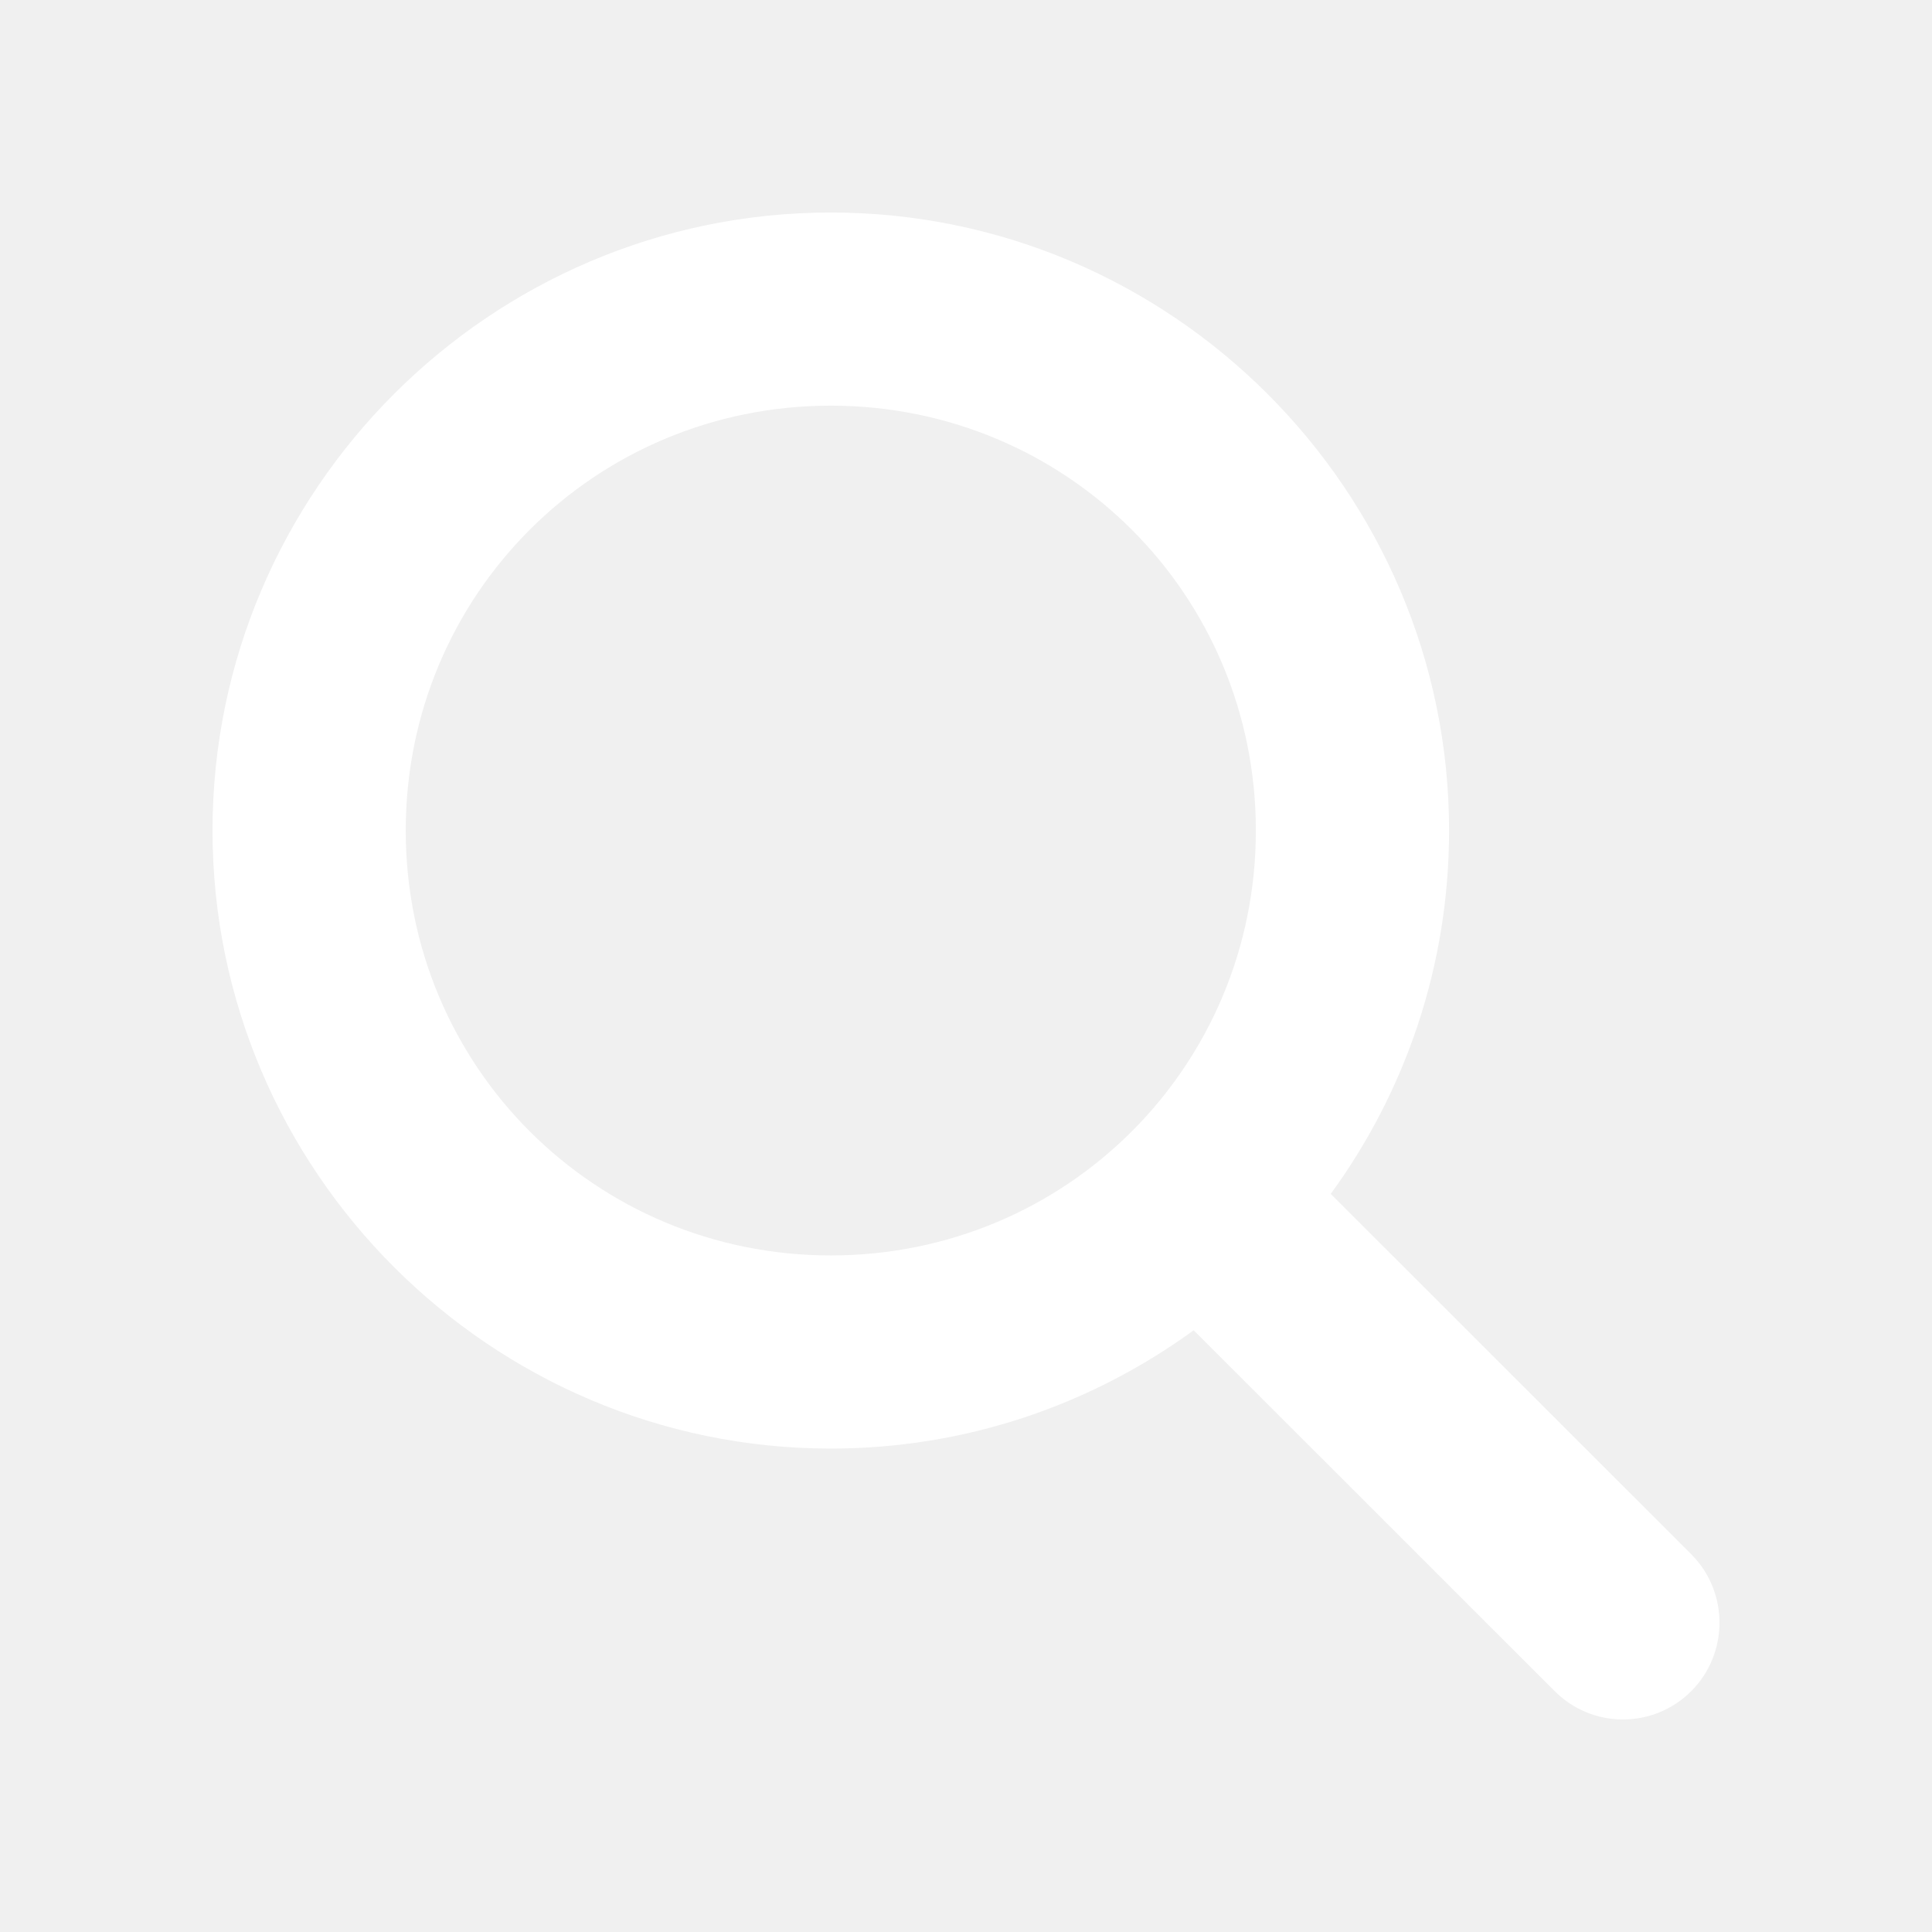
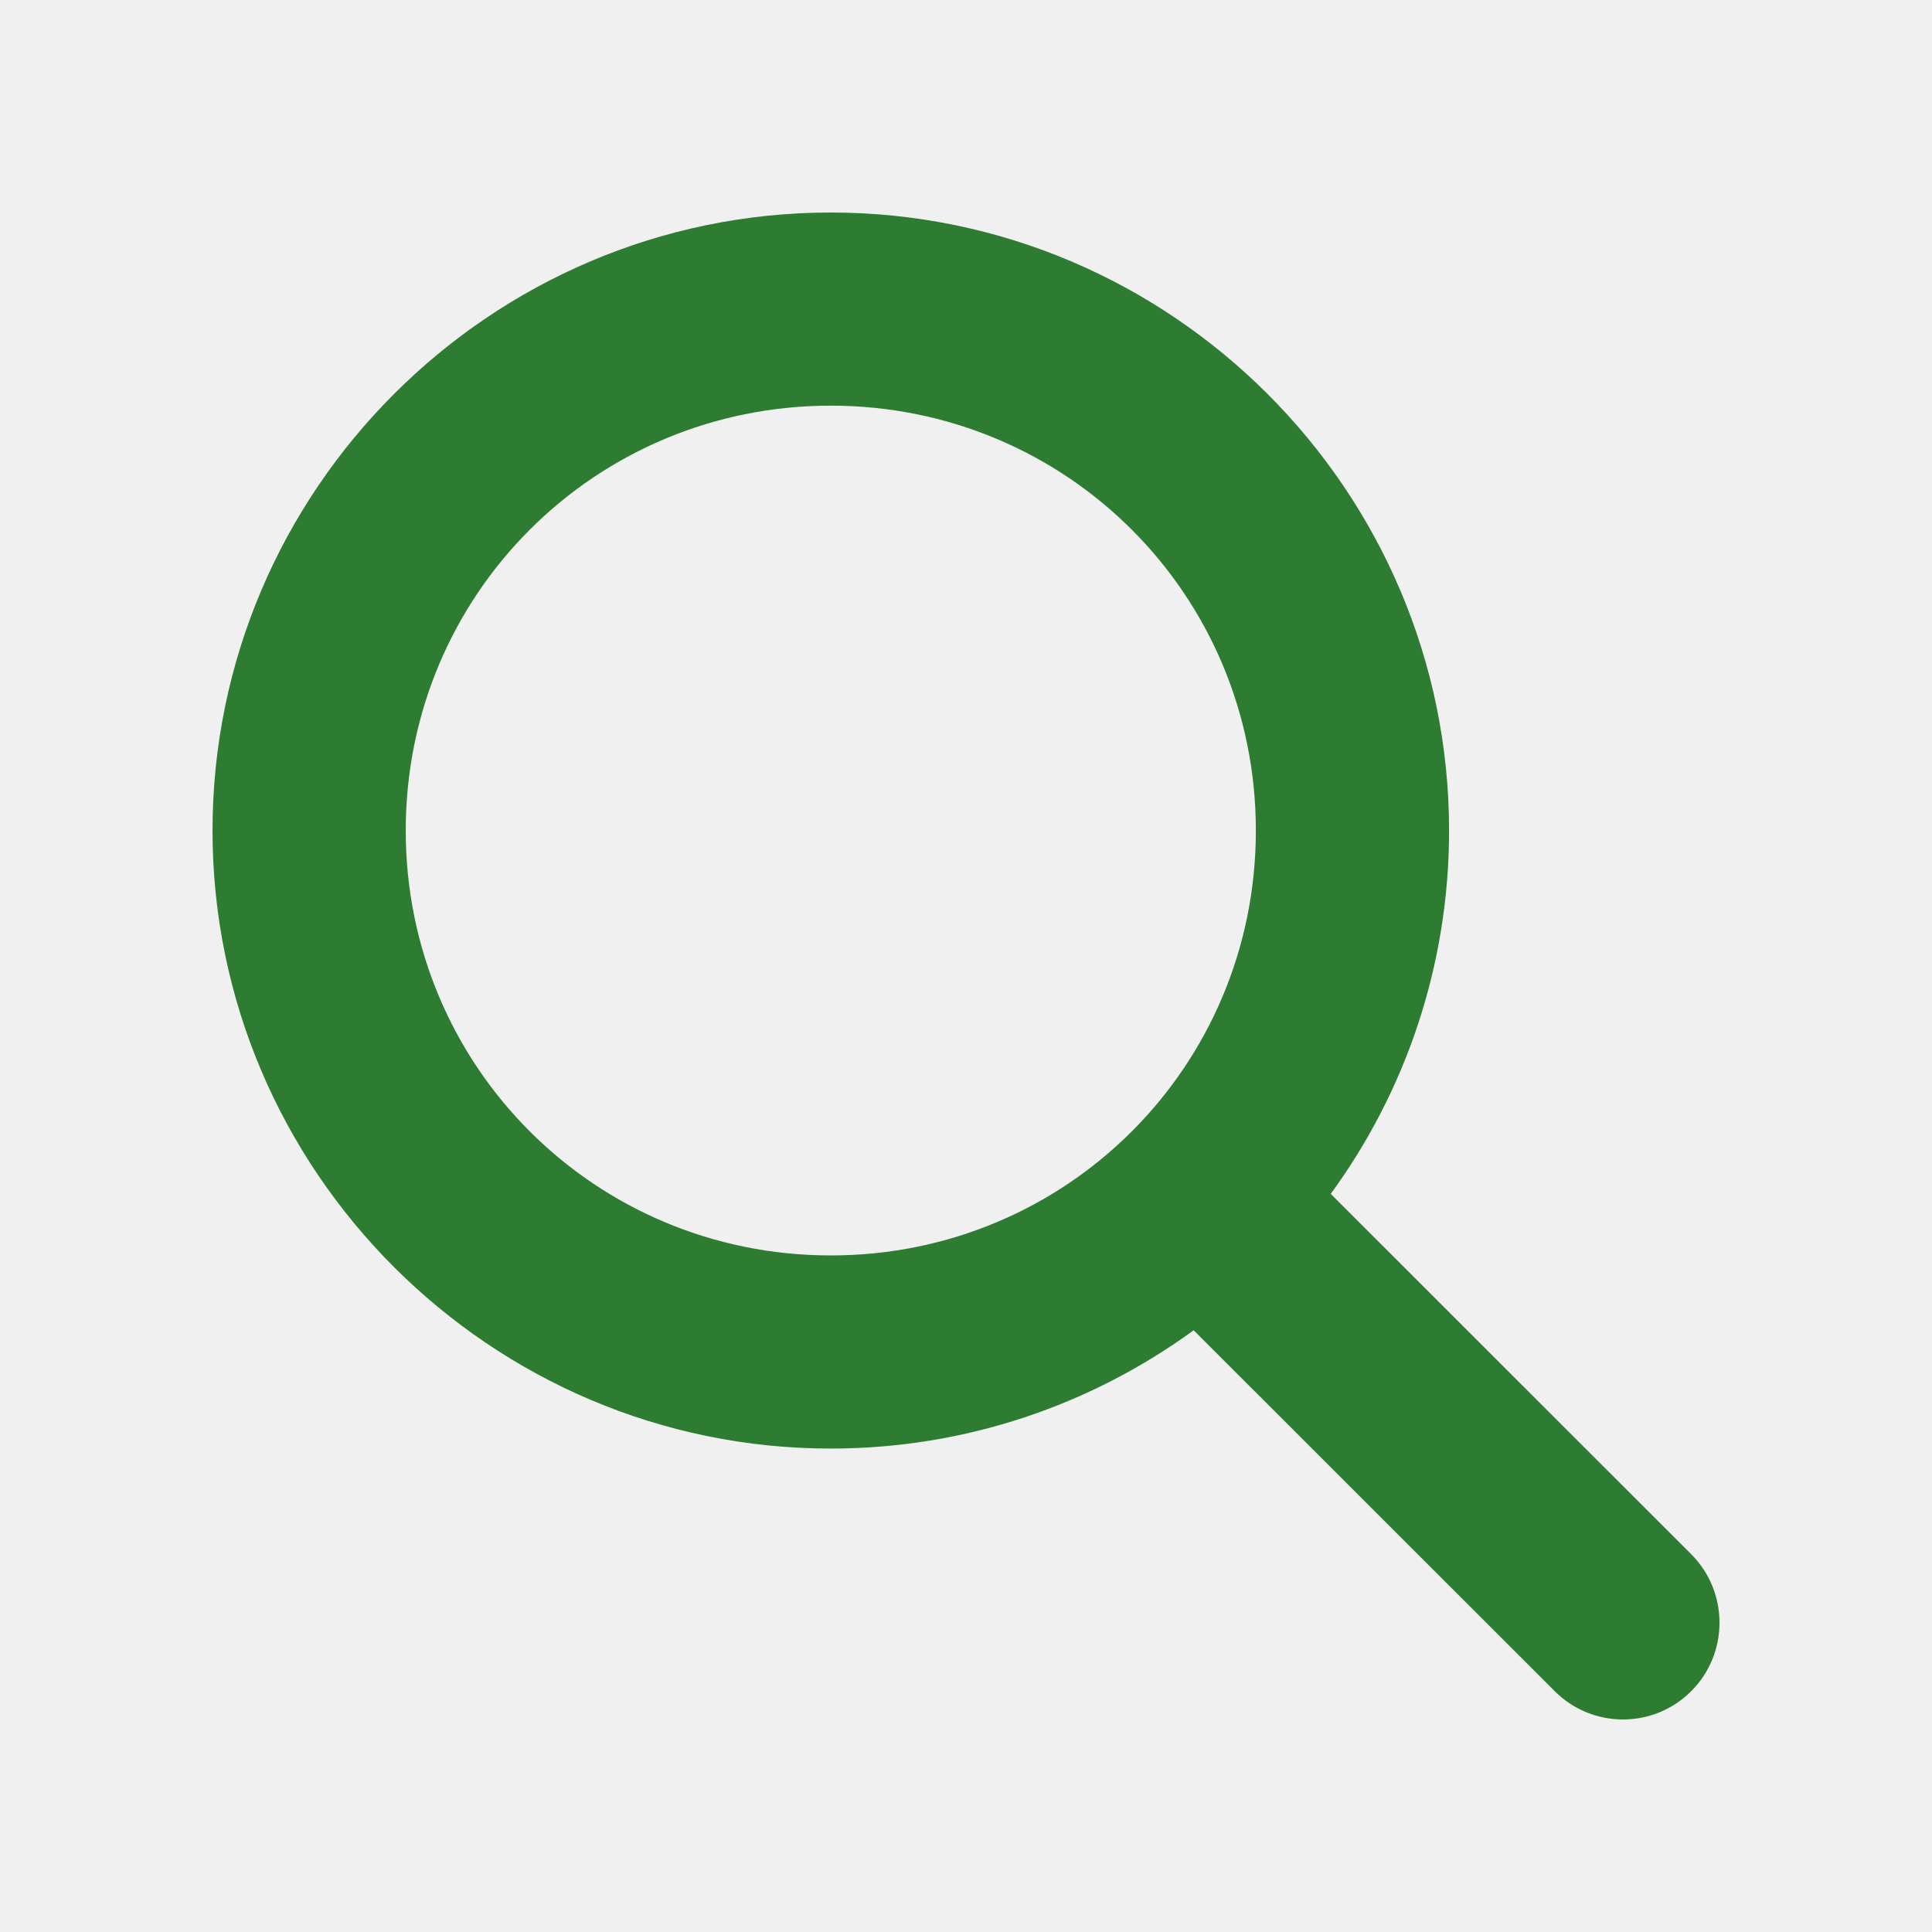
<svg xmlns="http://www.w3.org/2000/svg" version="1.1" x="0px" y="0px" viewBox="0 0 100 100">
  <g transform="translate(0,-952.3622)">
-     <path style="text-indent:0;text-transform:none;direction:ltr;block-progression:tb;baseline-shift:baseline;color:#ffffff;enable-background:accumulate;" d="M 43.002,963.362 C 25.387,963.362 11,977.743 11,995.351 c 0,17.608 14.387,31.989 32.002,31.989 7.004,0 13.5,-2.276 18.782,-6.123 l 18.689,18.681 c 1.952,1.952 5.11,1.952 7.063,0 1.953,-1.952 1.953,-5.139 0,-7.091 l -18.657,-18.65 c 3.857,-5.284 6.125,-11.795 6.125,-18.806 0,-17.608 -14.387,-31.989 -32.002,-31.989 z m 0,9.997 c 12.21,0 22.001,9.787 22.001,21.992 0,12.205 -9.791,21.992 -22.001,21.992 -12.21,0 -22.001,-9.787 -22.001,-21.992 0,-12.205 9.791,-21.992 22.001,-21.992 z" fill="#ffffff" fill-opacity="1" stroke="none" marker="none" visibility="visible" display="inline" overflow="visible" />
+     <path style="text-indent:0;text-transform:none;direction:ltr;block-progression:tb;baseline-shift:baseline;color:#ffffff;enable-background:accumulate;" d="M 43.002,963.362 C 25.387,963.362 11,977.743 11,995.351 c 0,17.608 14.387,31.989 32.002,31.989 7.004,0 13.5,-2.276 18.782,-6.123 l 18.689,18.681 c 1.952,1.952 5.11,1.952 7.063,0 1.953,-1.952 1.953,-5.139 0,-7.091 l -18.657,-18.65 c 3.857,-5.284 6.125,-11.795 6.125,-18.806 0,-17.608 -14.387,-31.989 -32.002,-31.989 z m 0,9.997 c 12.21,0 22.001,9.787 22.001,21.992 0,12.205 -9.791,21.992 -22.001,21.992 -12.21,0 -22.001,-9.787 -22.001,-21.992 0,-12.205 9.791,-21.992 22.001,-21.992 z" fill="#2e7c31" fill-opacity="1" stroke="none" marker="none" visibility="visible" display="inline" overflow="visible" />
  </g>
</svg>
